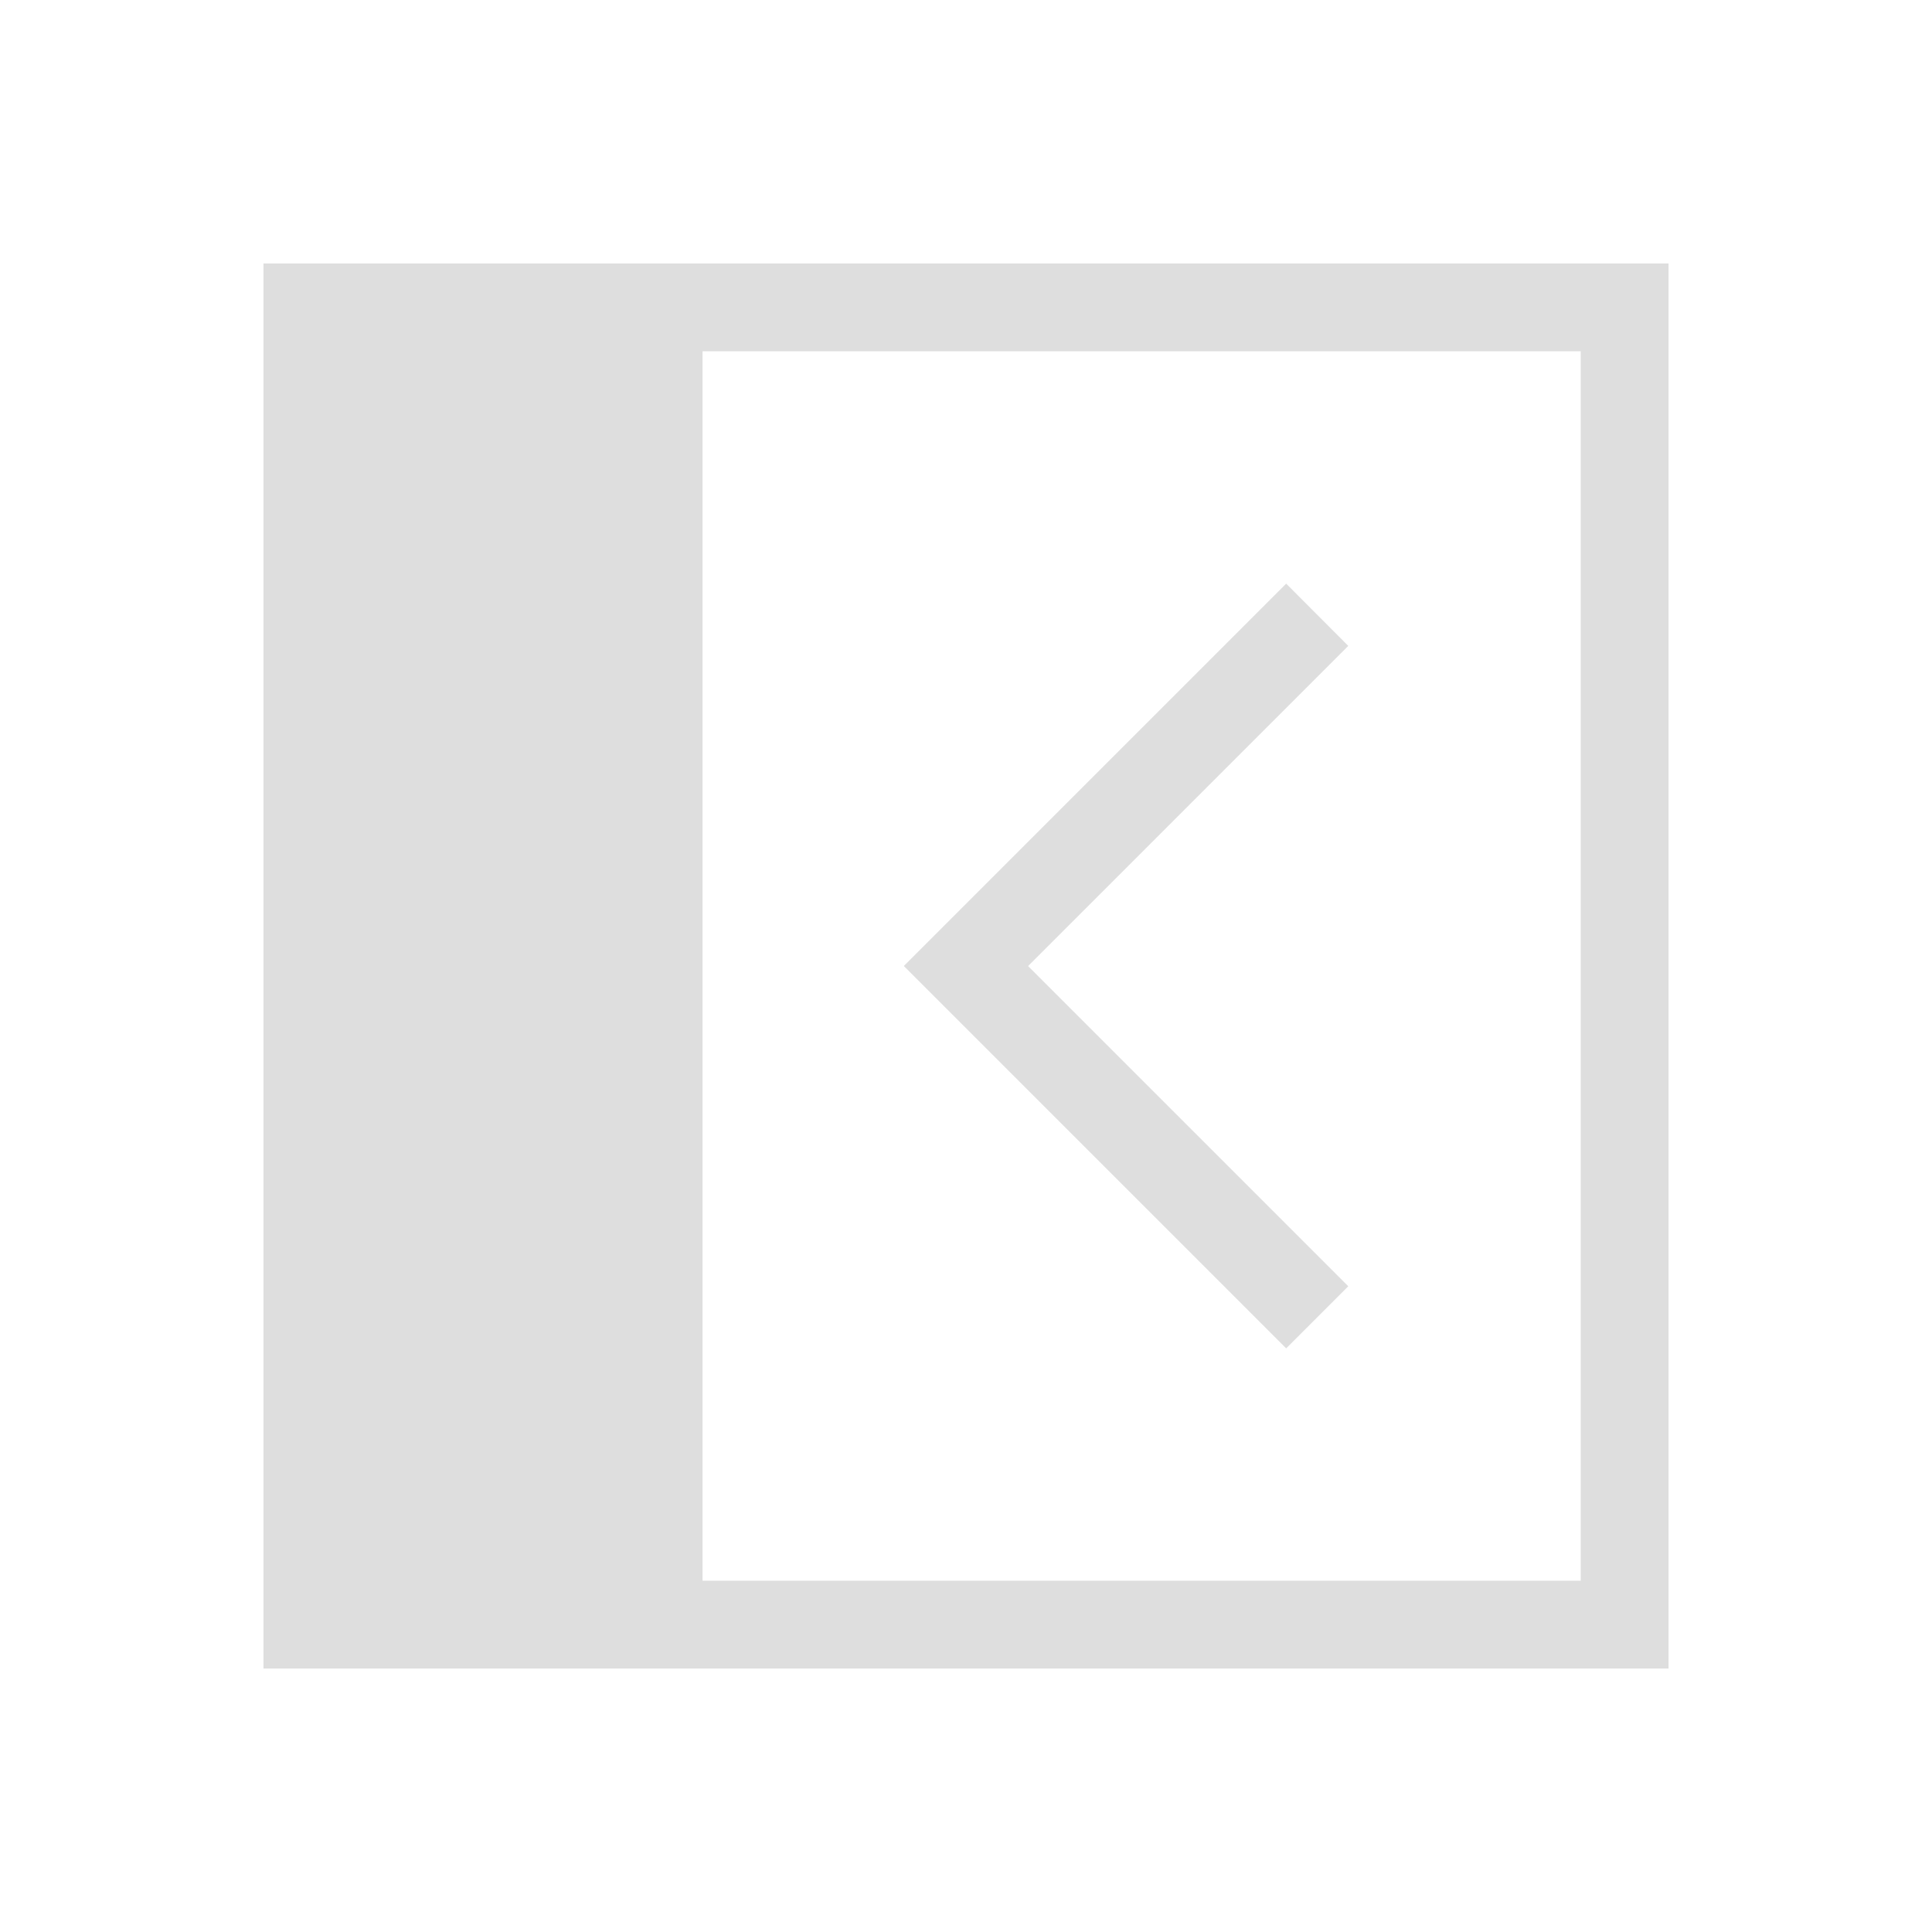
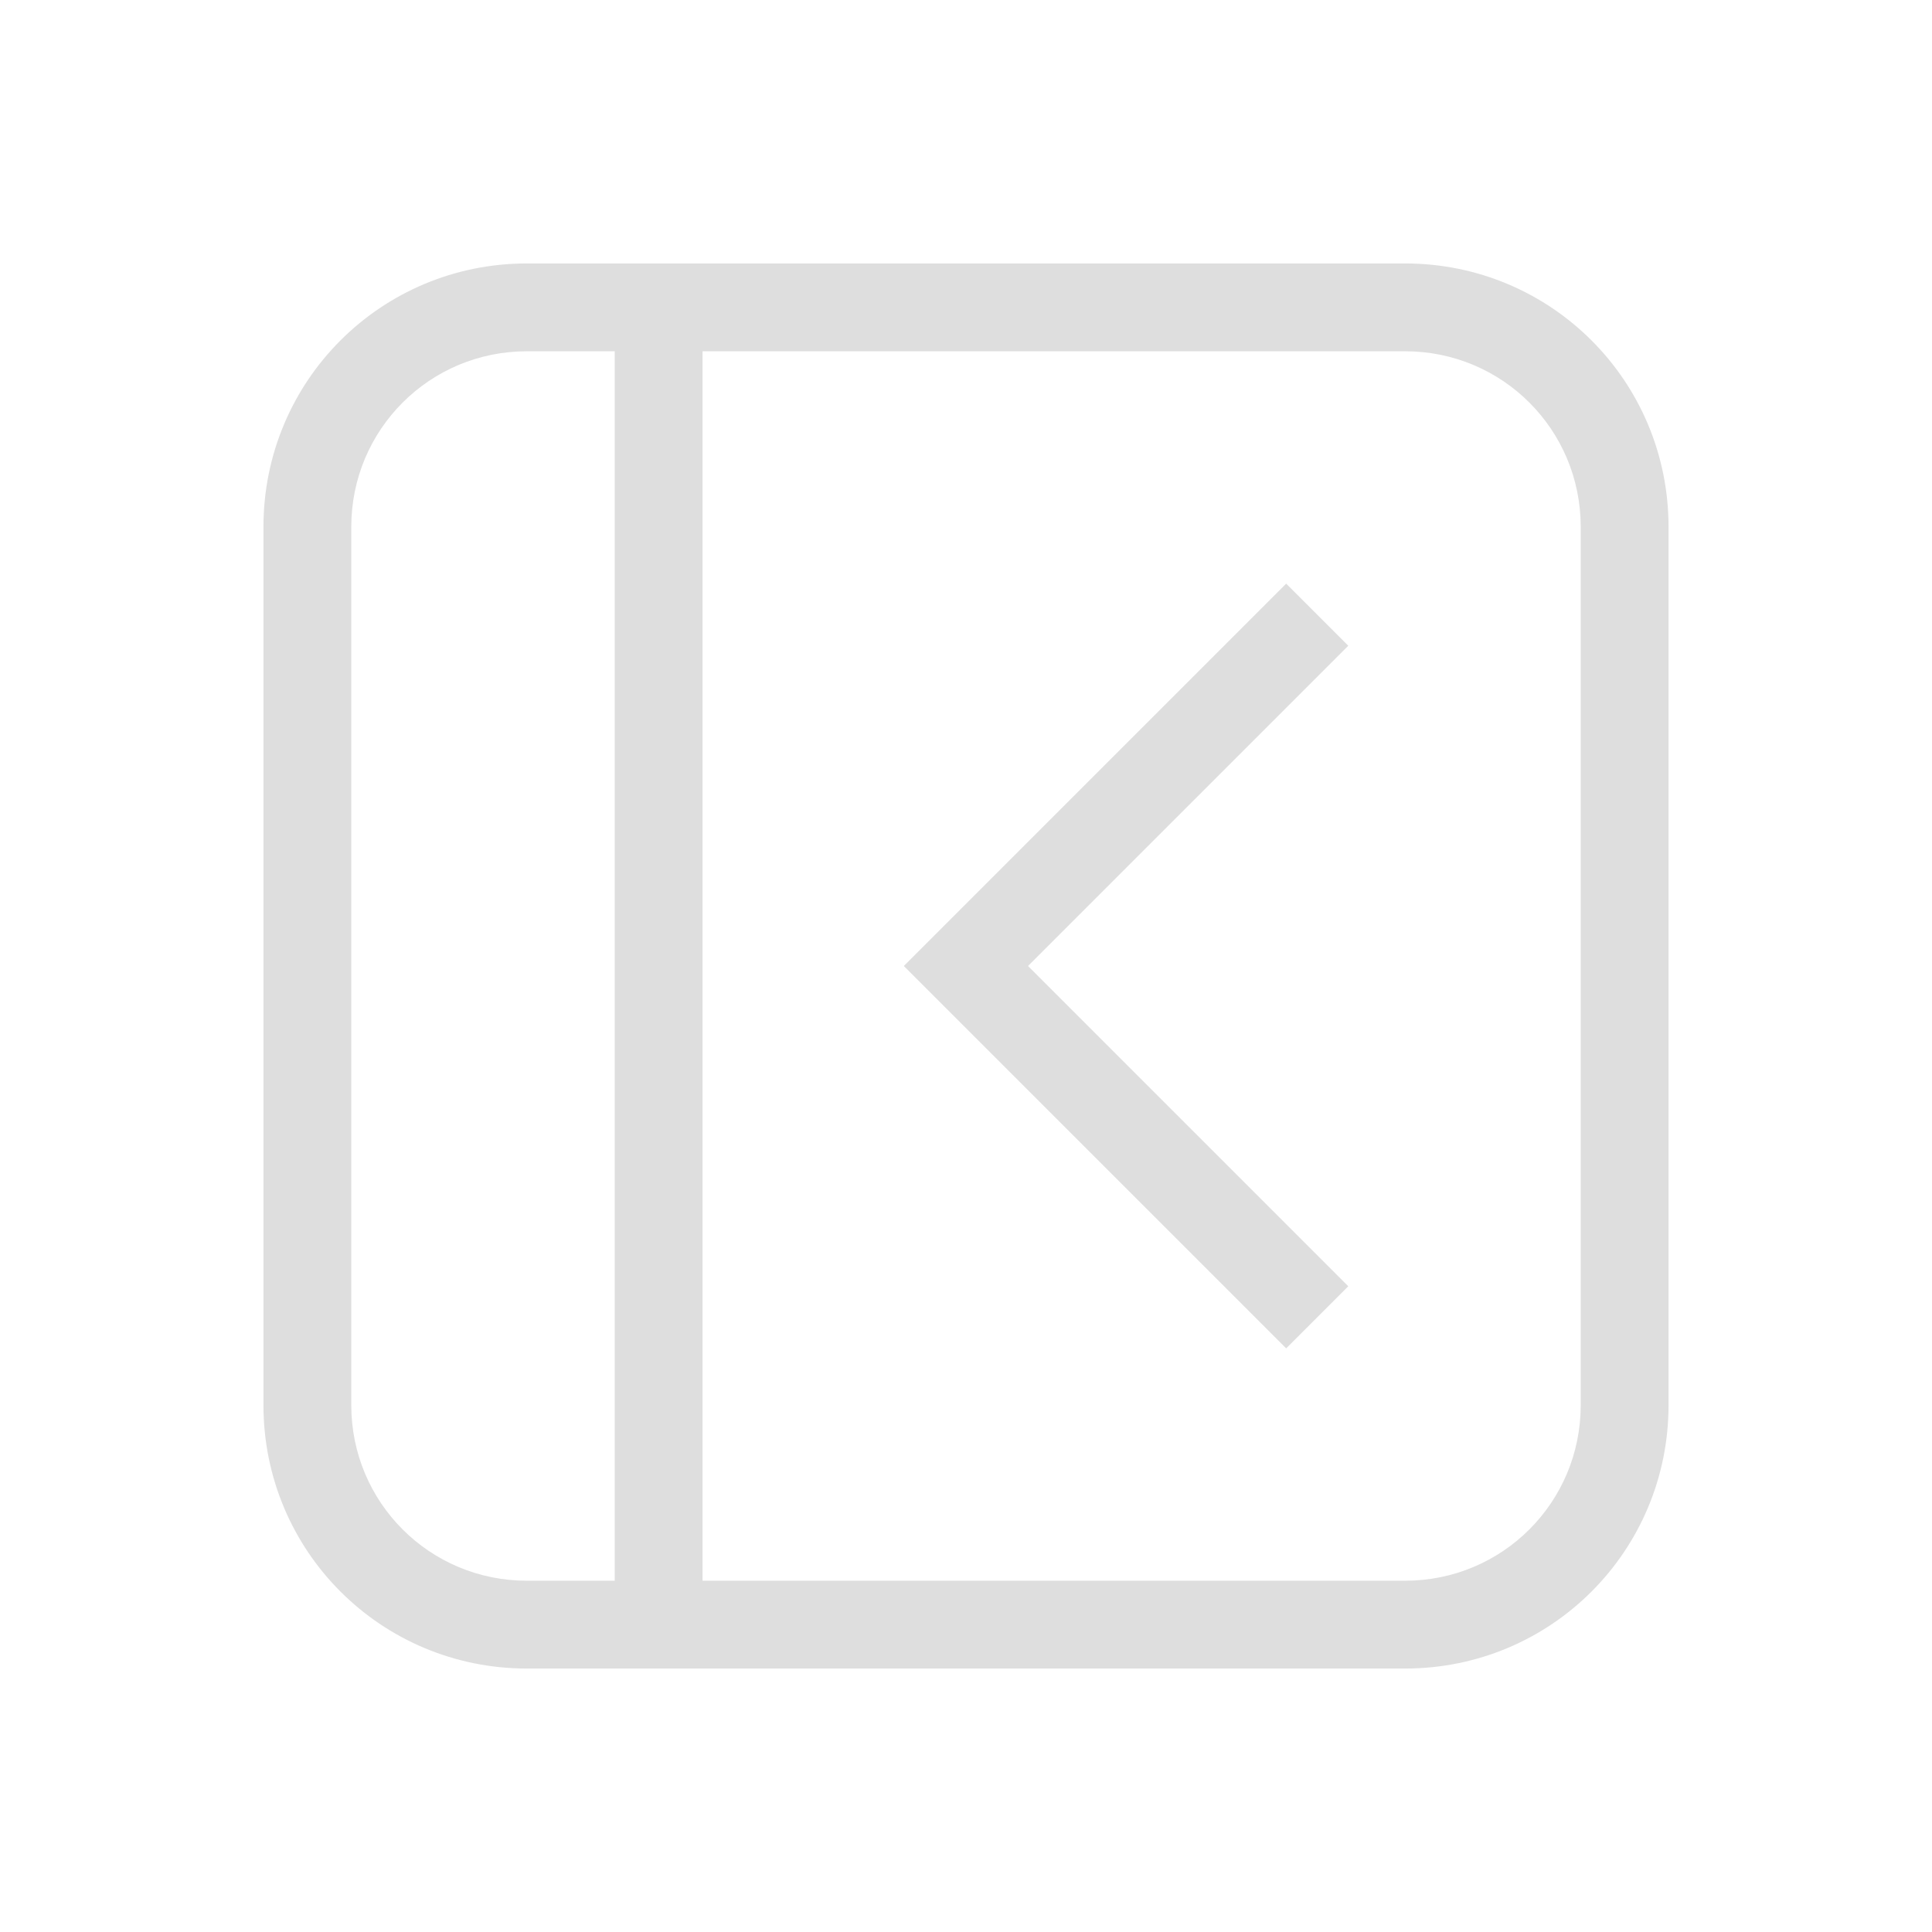
- <svg xmlns="http://www.w3.org/2000/svg" viewBox="0 0 22 22">
-   <style type="text/css" id="current-color-scheme">
-         .ColorScheme-Text {
+ <svg xmlns="http://www.w3.org/2000/svg" version="1.1" viewBox="0 0 22 22">
+   <style id="current-color-scheme" type="text/css">.ColorScheme-Text {
            color:#dedede;
-         }
-     </style>
+         }</style>
  <g class="ColorScheme-Text" fill="currentColor">
-     <path d="m3 3v16h16v-16zm5 1h10v14h-10z" stroke-linecap="square" stroke-linejoin="round" />
-     <path d="m14.646 6.646-4.354 4.354 4.354 4.354.707-.707-3.646-3.646 3.646-3.646z" />
+     <path d="m6 3c-1.662 0-3 1.338-3 3v10c0 1.662 1.338 3 3 3h10c1.662 0 3-1.338 3-3v-10c0-1.662-1.338-3-3-3h-10zm0 1h1v14h-1c-1.108 0-2-0.892-2-2v-10c0-1.108 0.892-2 2-2zm2 0h8c1.108 0 2 0.892 2 2v10c0 1.108-0.892 2-2 2h-8v-14z" />
+     <path d="m14.646 6.646-4.354 4.354 4.354 4.354 0.707-0.707-3.647-3.647 3.647-3.647z" />
  </g>
</svg>
